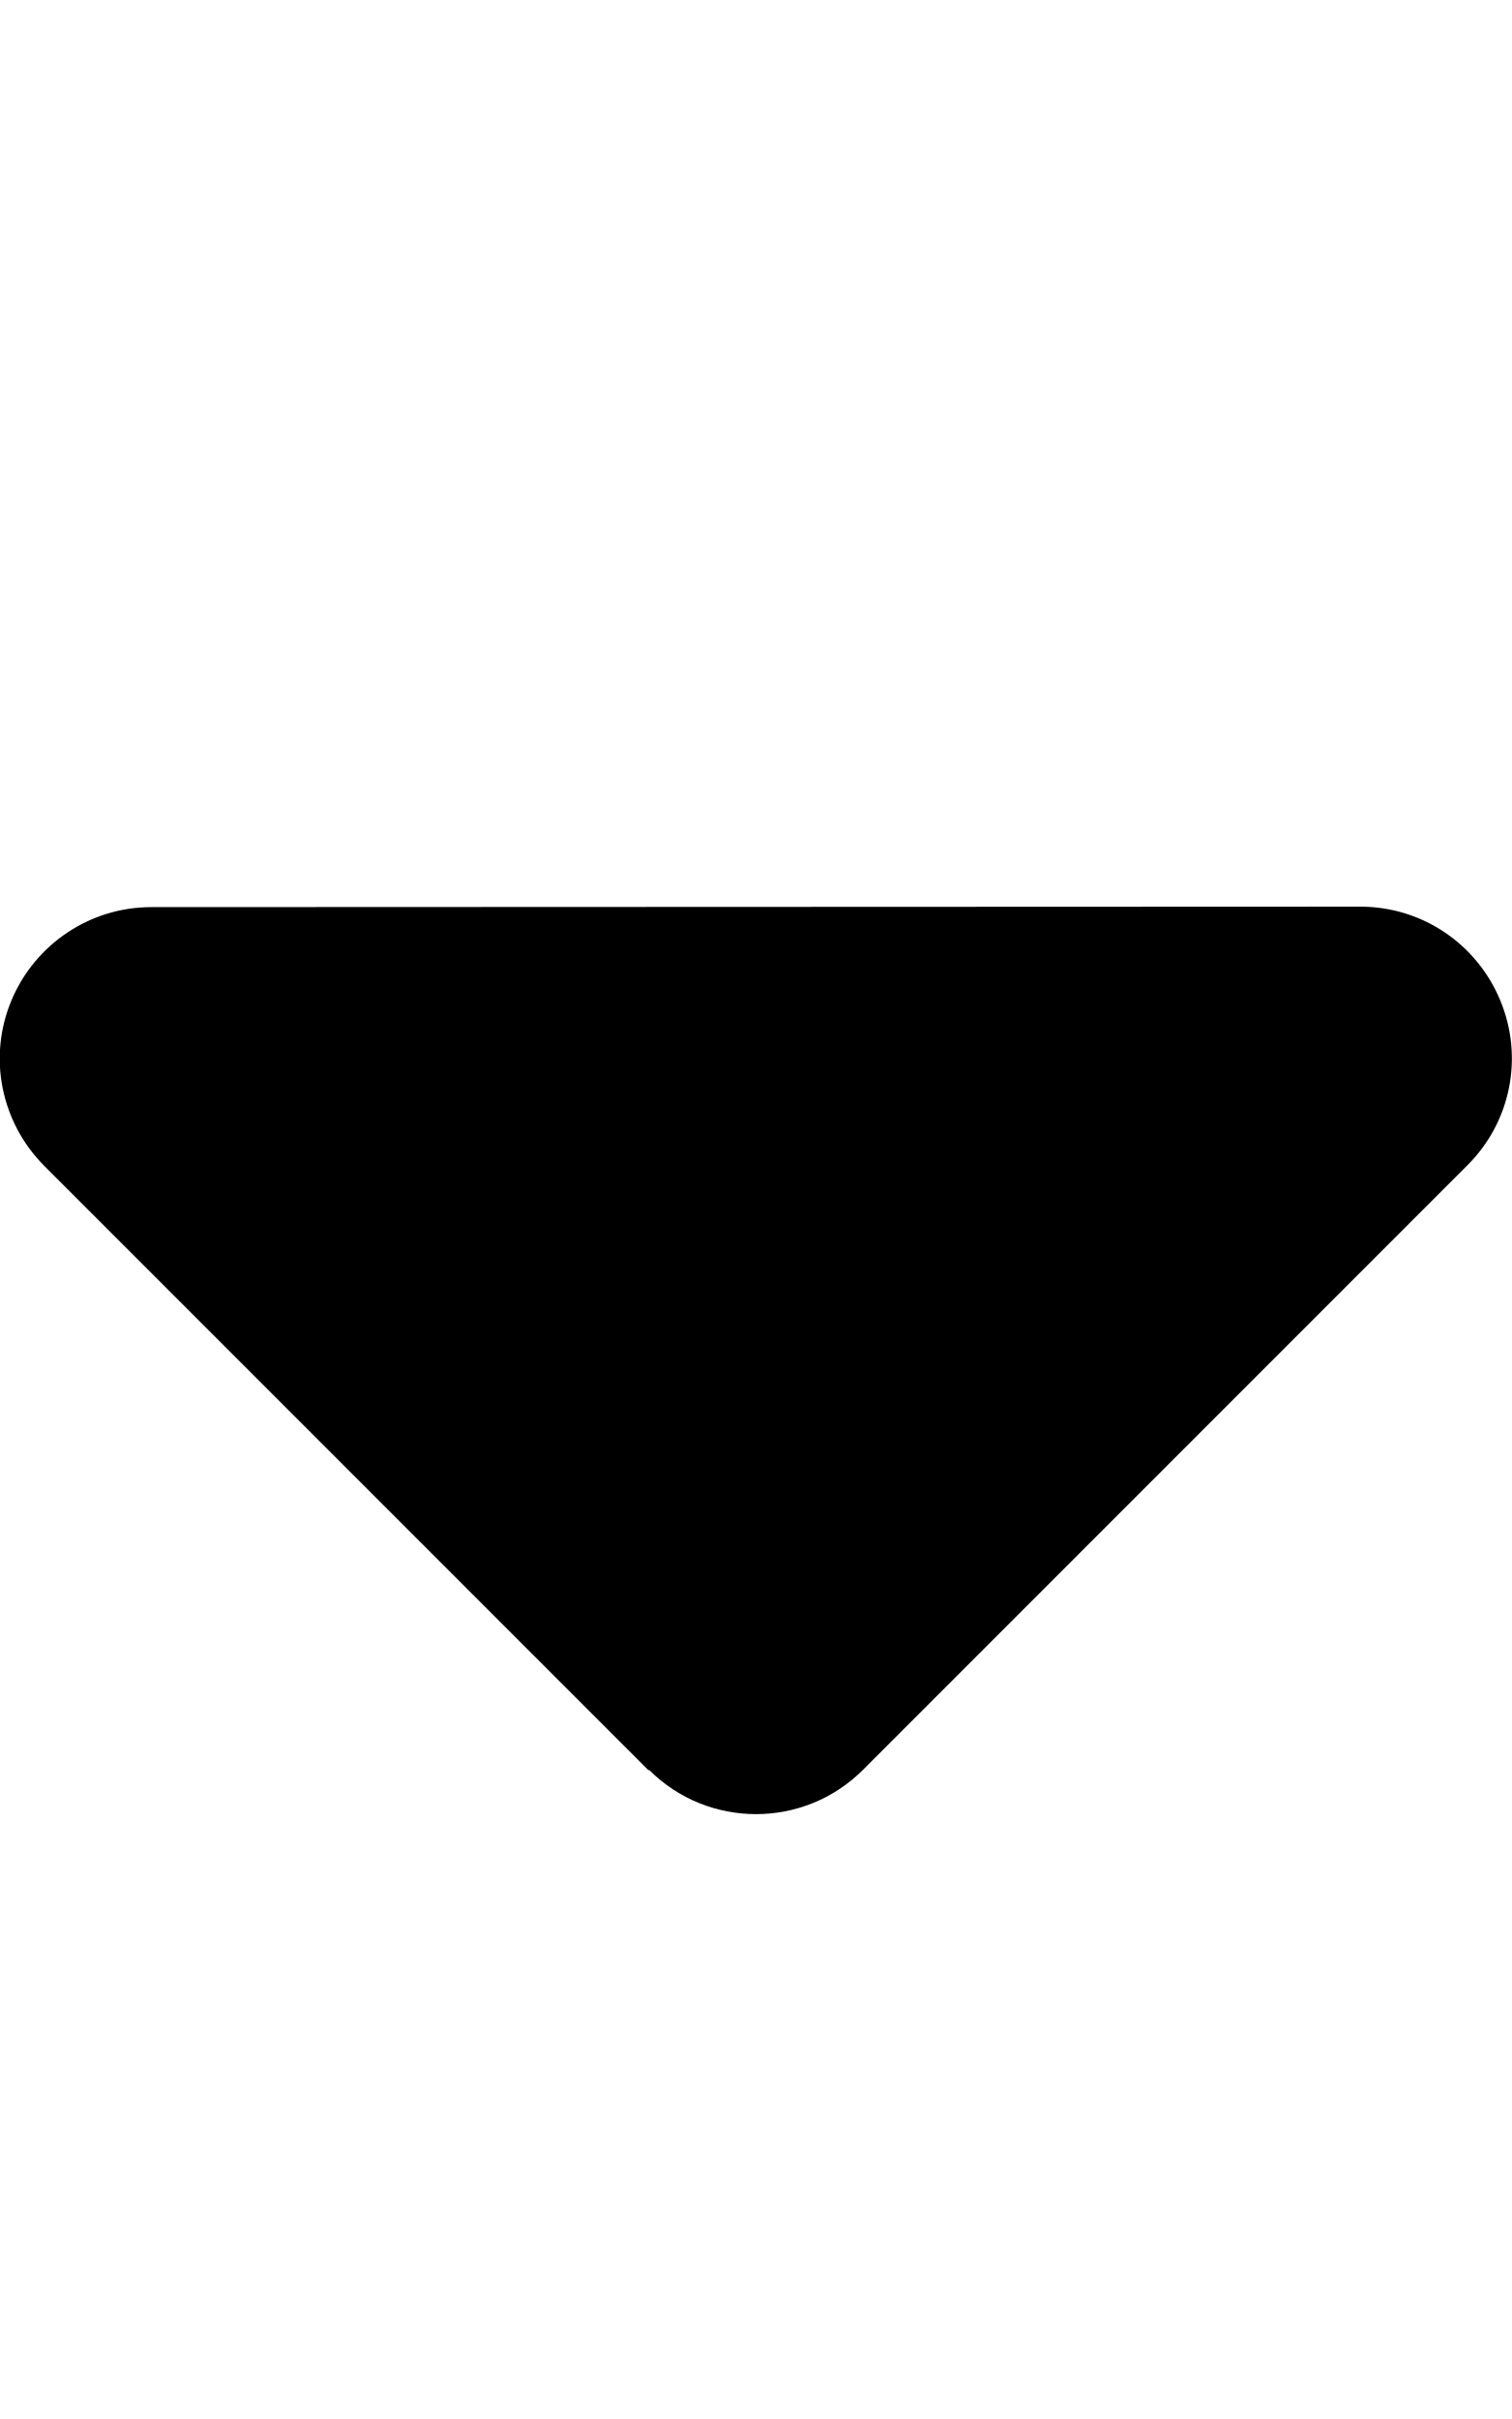
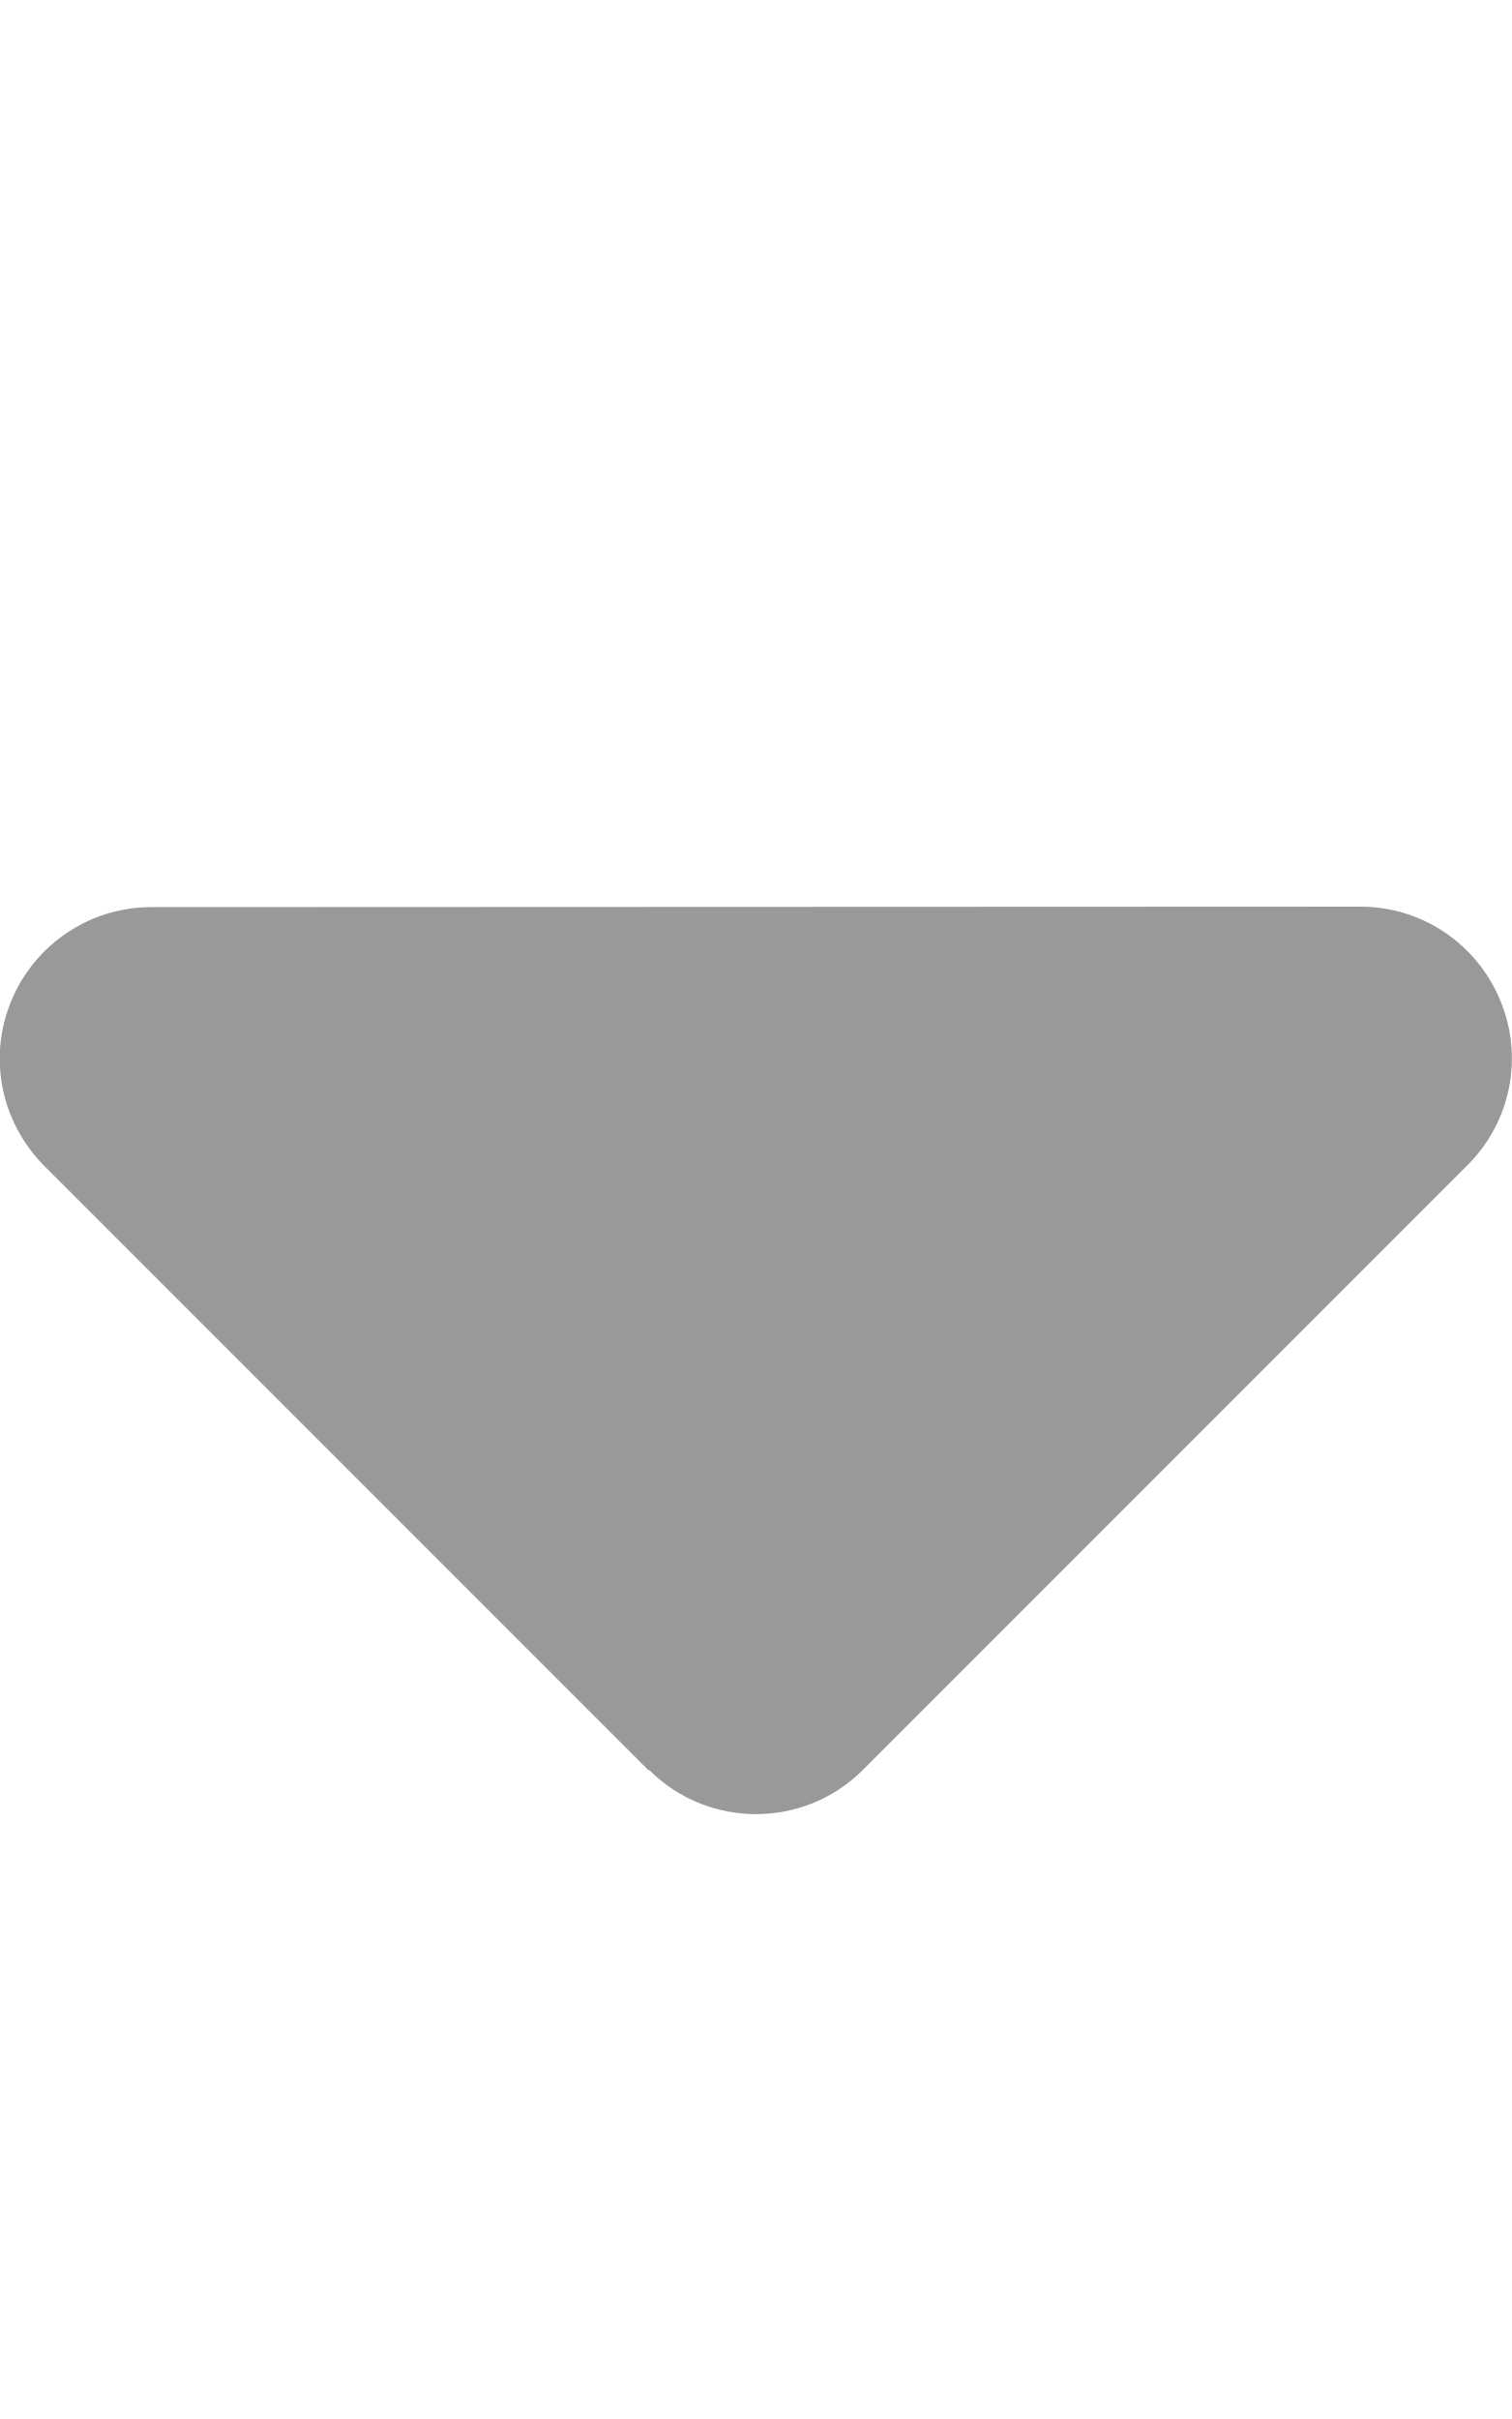
<svg xmlns="http://www.w3.org/2000/svg" viewBox="0 0 320 512">
-   <path d="M137.4 374.6c12.5 12.5 32.8 12.5 45.3 0l128-128c9.2-9.2 11.9-22.9 6.9-34.9s-16.6-19.8-29.6-19.8L32 192c-12.9 0-24.6 7.8-29.6 19.8s-2.2 25.7 6.9 34.9l128 128z" />
+   <path style="fill:#999" d="M137.4 374.6c12.5 12.5 32.8 12.5 45.3 0l128-128c9.2-9.2 11.9-22.9 6.9-34.9s-16.6-19.8-29.6-19.8L32 192c-12.9 0-24.6 7.8-29.6 19.8s-2.2 25.7 6.9 34.9l128 128z" />
</svg>
